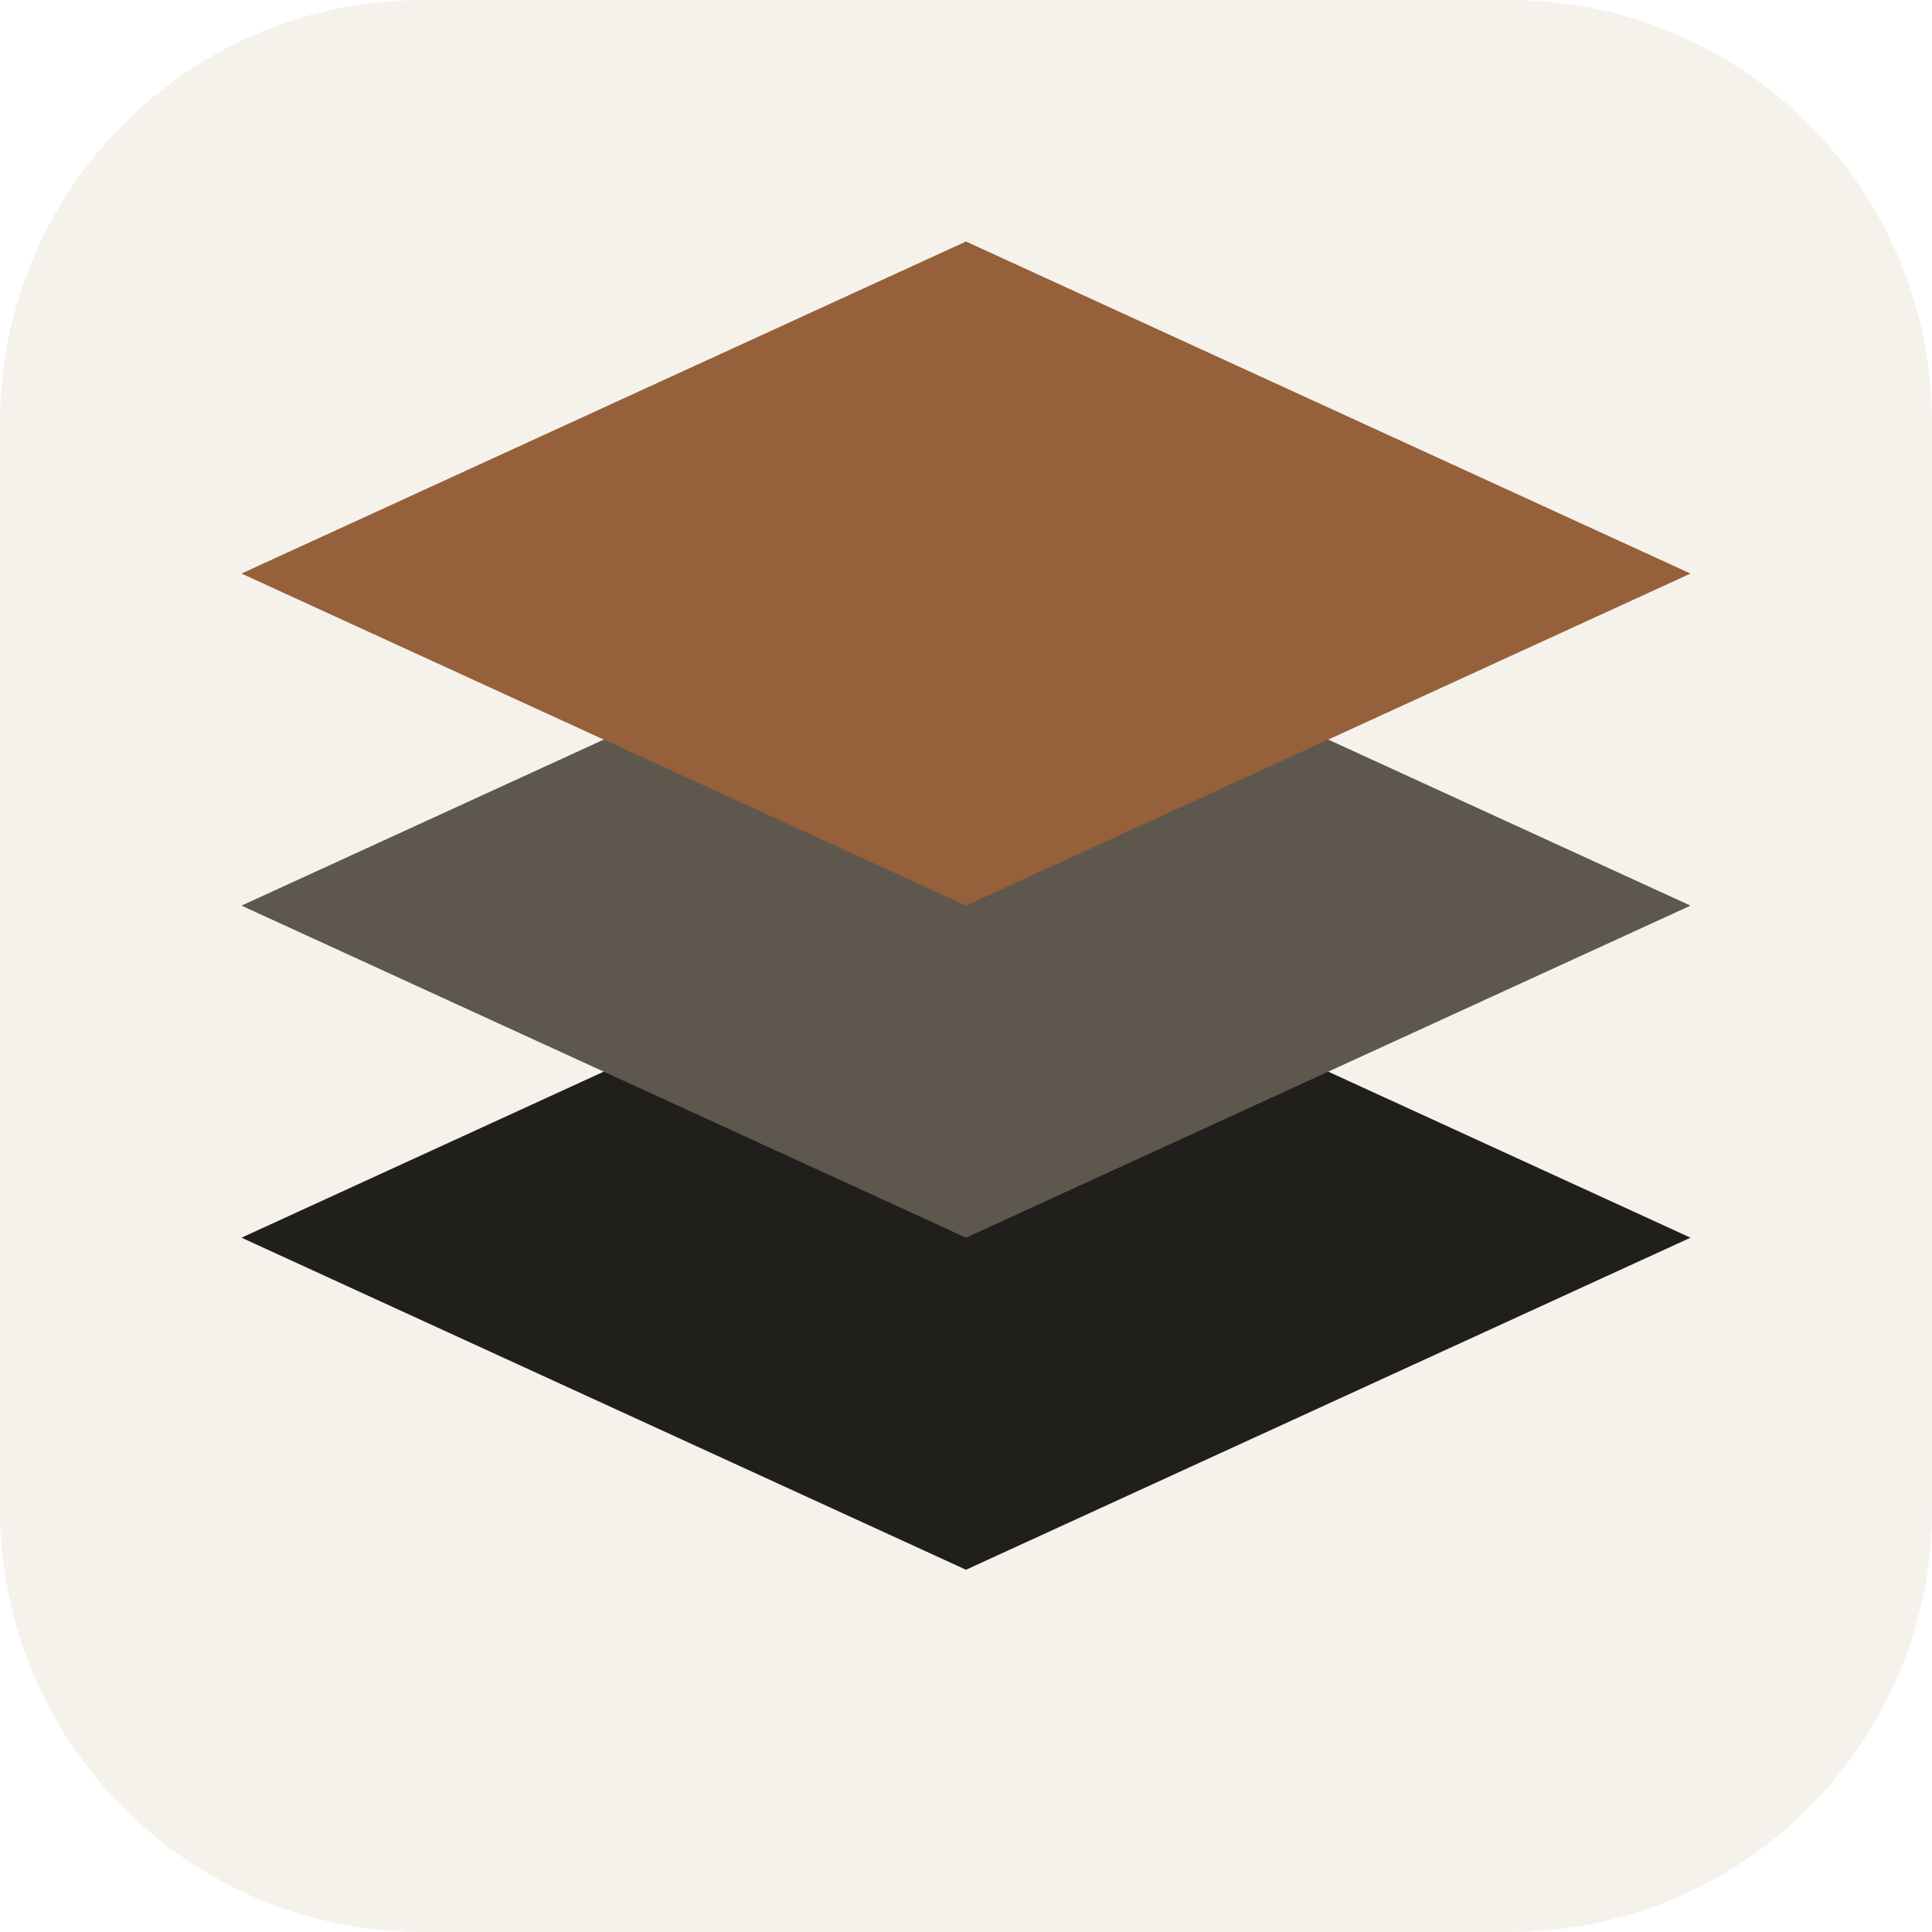
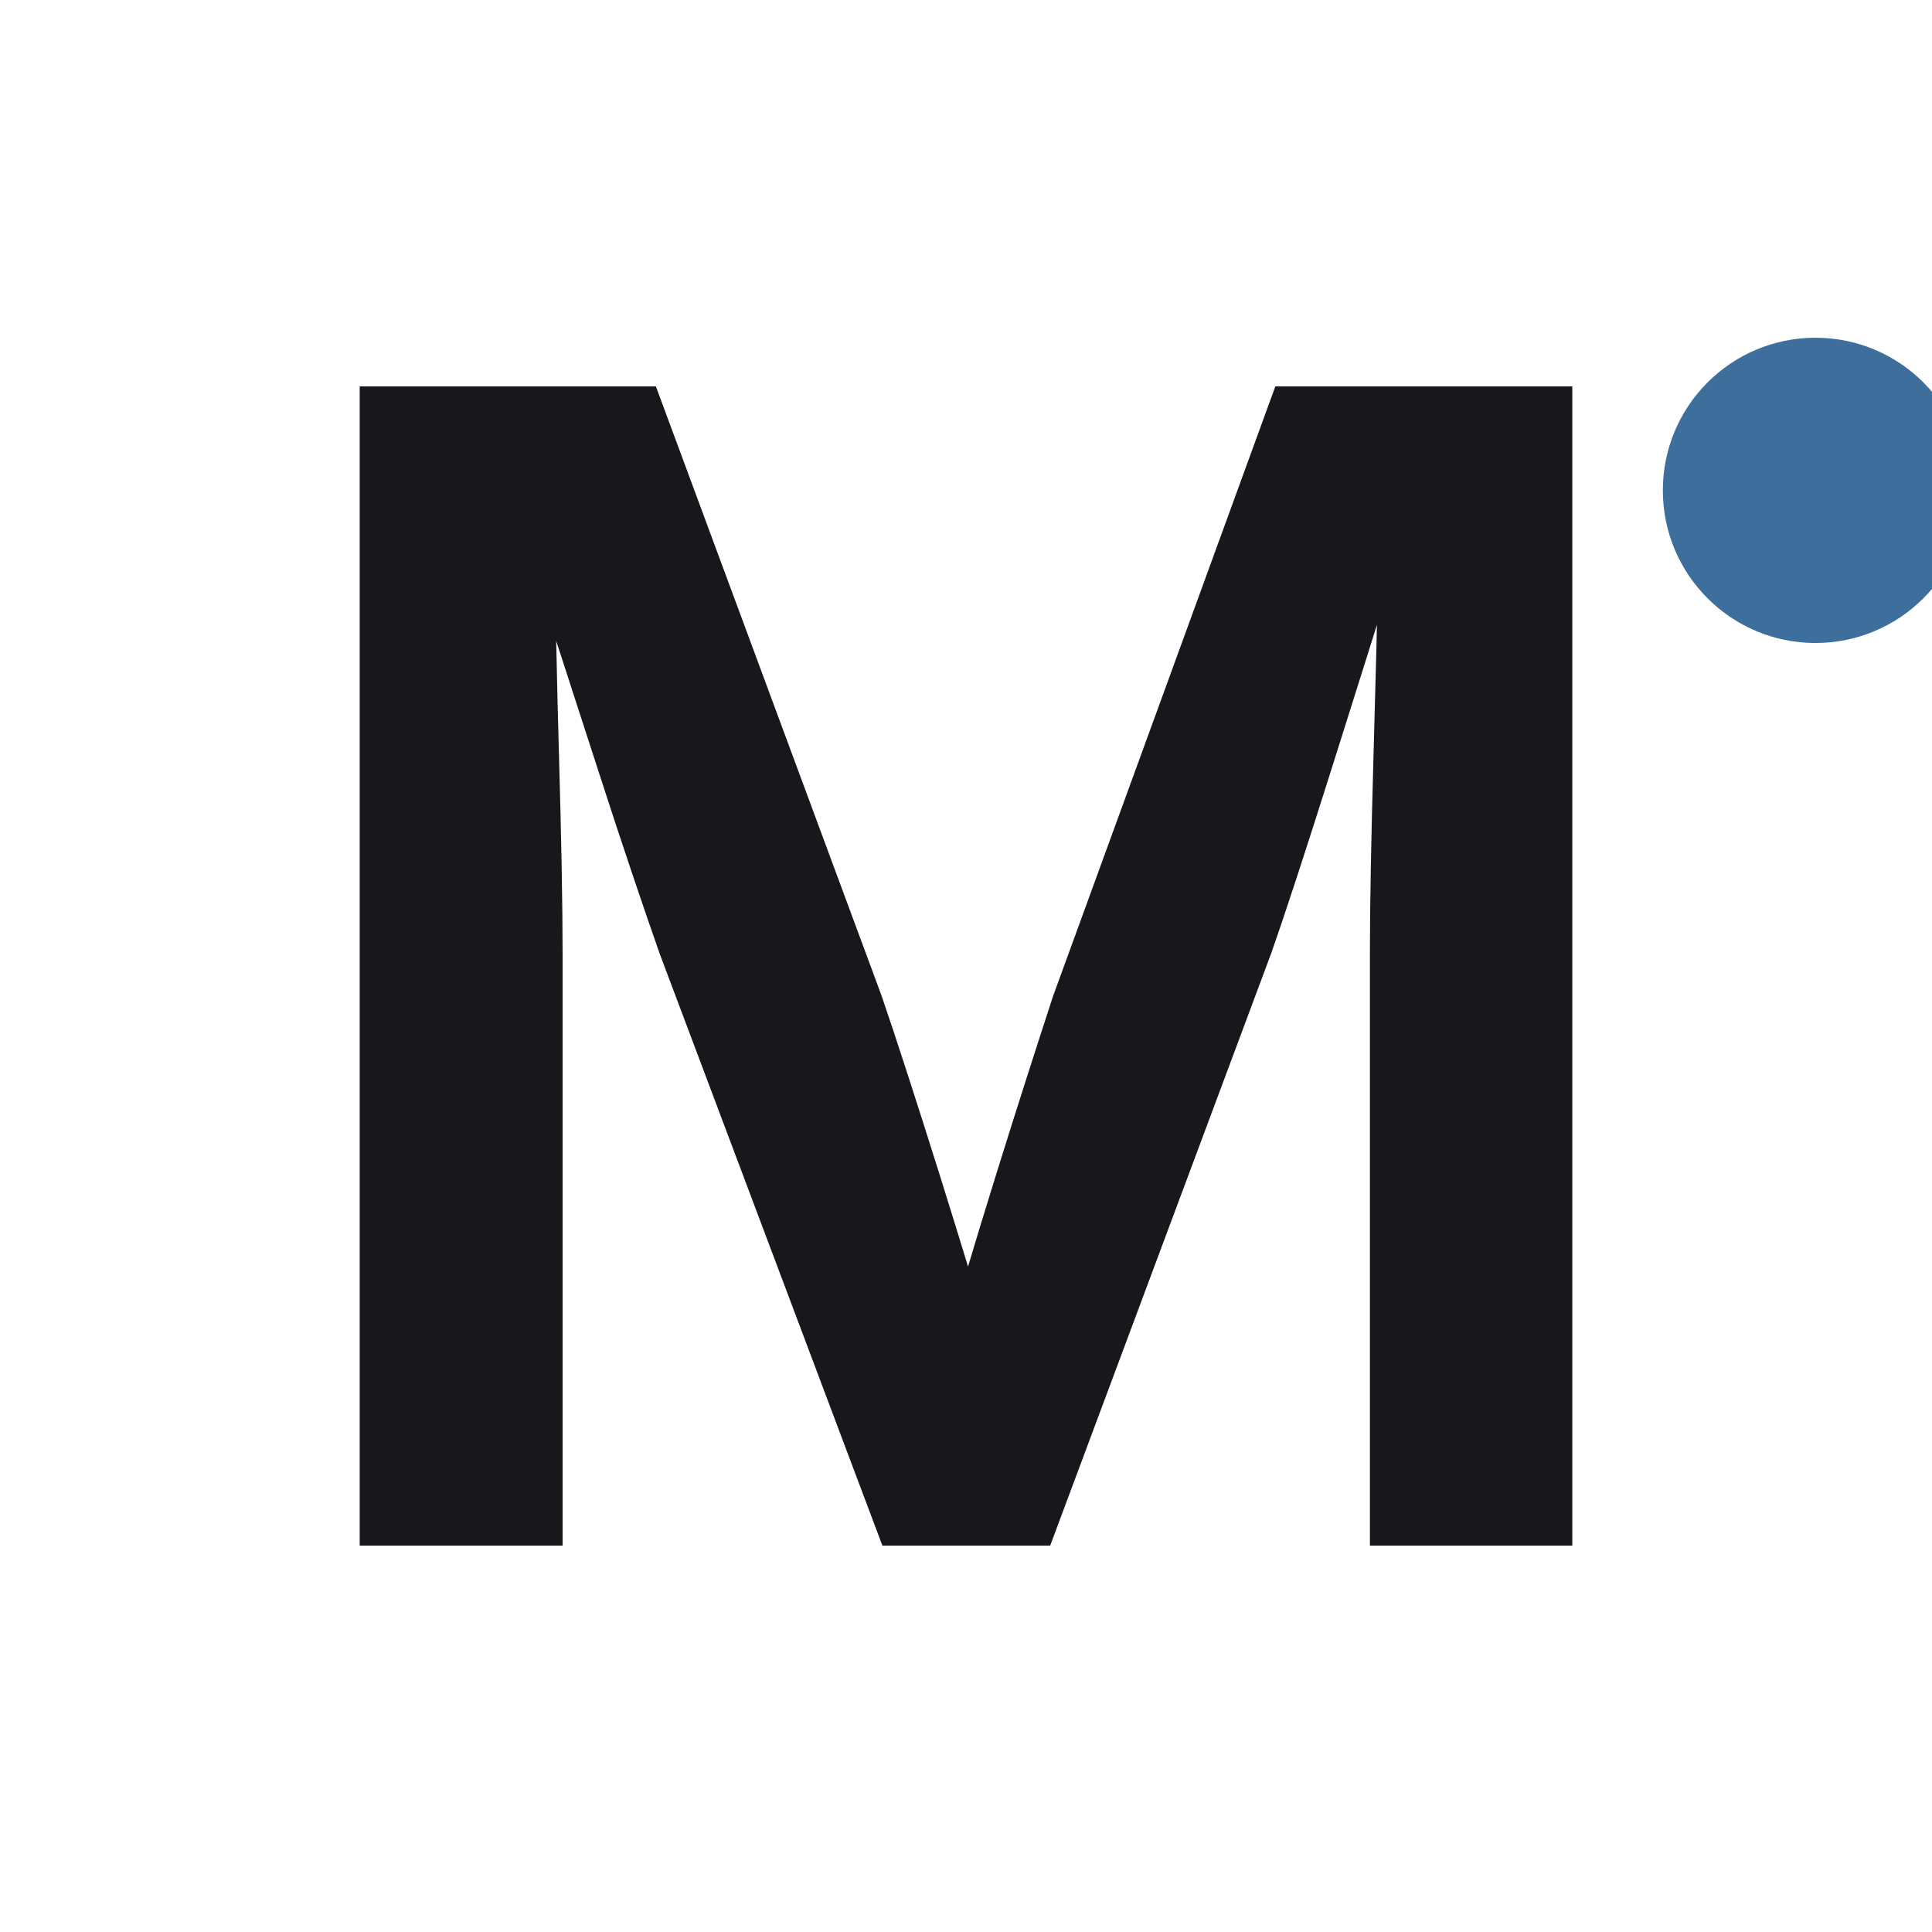
- <svg xmlns="http://www.w3.org/2000/svg" viewBox="0 0 64 64">
-   <rect width="64" height="64" rx="14" fill="#f5f2ec" />
-   <path d="M32 30 56 41 32 52 8 41z" fill="#211f1c" />
-   <path d="M32 19 56 30 32 41 8 30z" fill="#5d574e" />
-   <path d="M32 8 56 19 32 30 8 19z" fill="#96603a" />
+ <svg xmlns="http://www.w3.org/2000/svg" viewBox="0 0 32.000 32.000" width="32.00" height="32.00" fill="none" role="img" aria-label="Mica">
+   <g transform="translate(4.3661,25.6) scale(0.012886,-0.012886)">
+     <path d="M123.521 0V1490H504.235L794.399 706.553Q808.839 664.473 828.639 603.254Q848.439 542.034 869.419 475.195Q890.399 408.356 908.659 348.096Q926.919 287.837 937.999 247.677H873.24Q884.319 287.837 902.259 348.096Q920.199 408.356 940.999 475.195Q961.799 542.034 981.419 603.254Q1001.039 664.473 1014.839 706.553L1300.443 1490H1682.157V0H1422V760.324Q1422 809.404 1423.22 873.764Q1424.44 938.123 1426.48 1009.803Q1428.52 1081.482 1430.38 1154.702Q1432.24 1227.921 1432.88 1294.721H1465.8Q1442.24 1218.961 1417.88 1141.621Q1393.52 1064.282 1370.94 992.782Q1348.36 921.283 1328.92 861.723Q1309.48 802.164 1294.76 760.324L1011.038 0H795.36L509.278 760.324Q494.558 802.164 474.438 861.723Q454.318 921.283 431.238 992.782Q408.158 1064.282 382.978 1141.621Q357.798 1218.961 332.598 1294.721H373.438Q374.718 1227.921 376.258 1154.702Q377.798 1081.482 379.838 1009.803Q381.878 938.123 383.098 873.764Q384.318 809.404 384.318 760.324V0Z" fill="#16181B" />
+   </g>
+   <circle cx="30.070" cy="8.122" r="2.528" fill="#3D6E9C" />
</svg>
